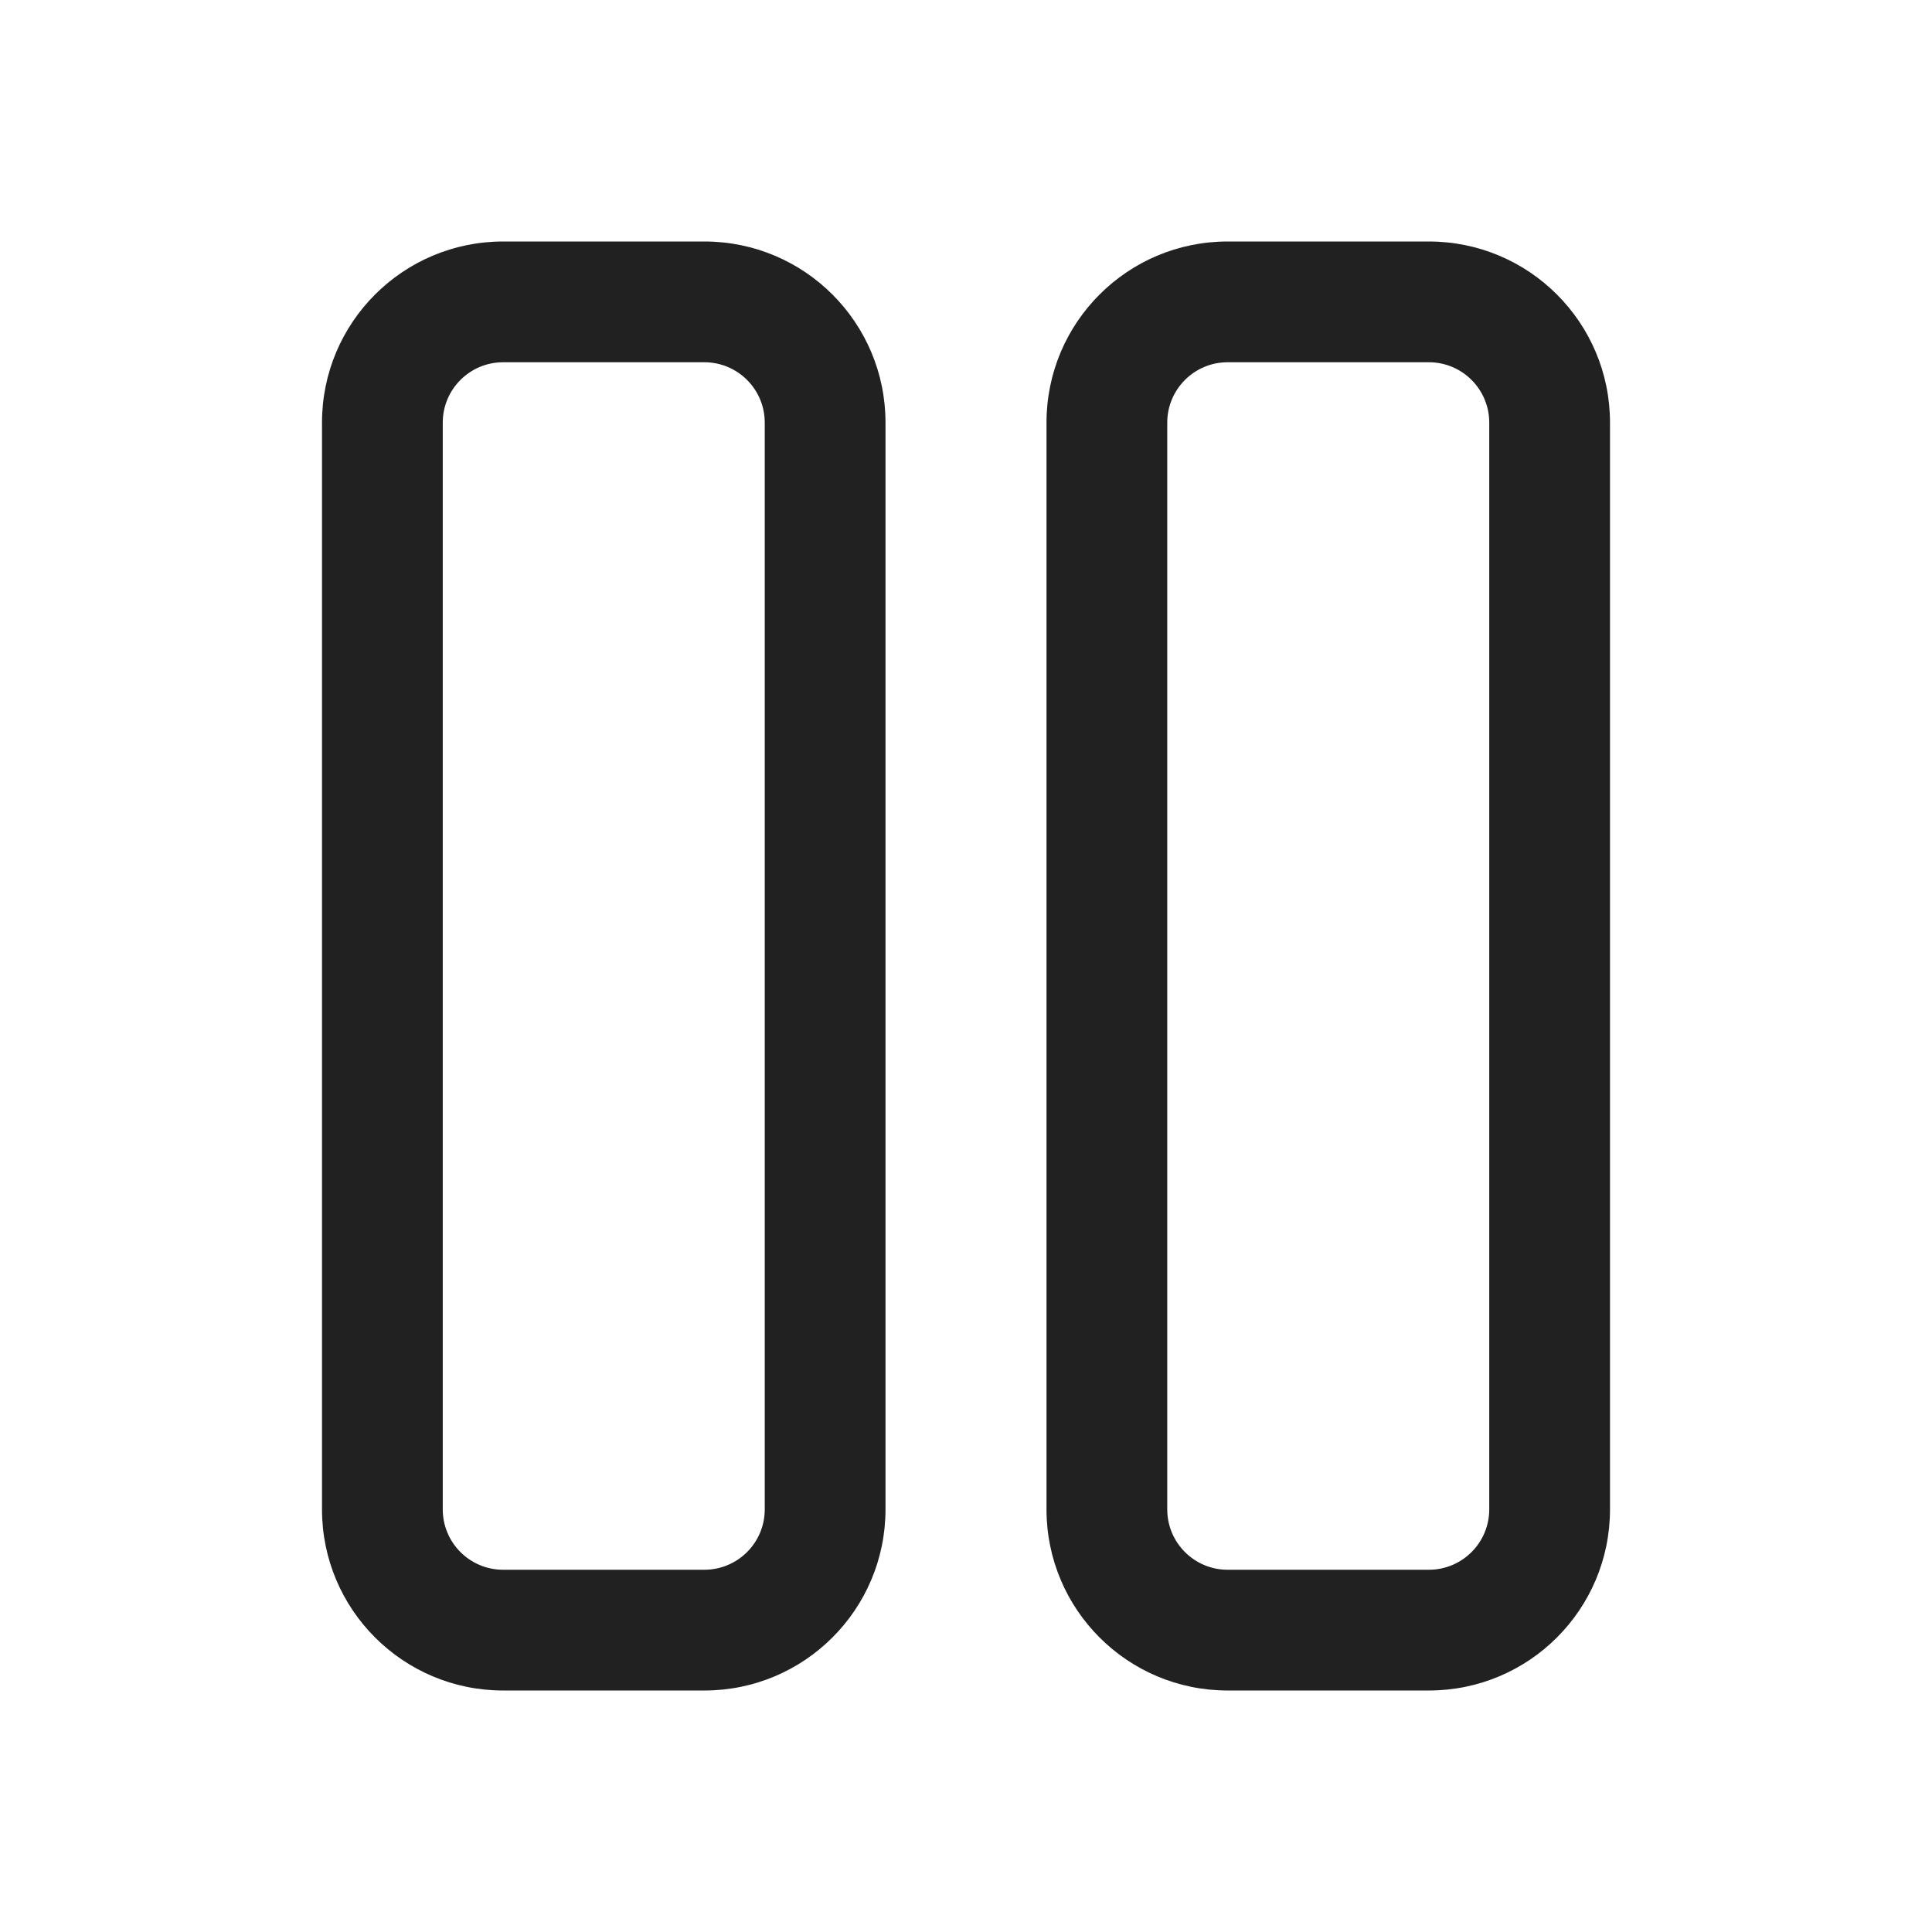
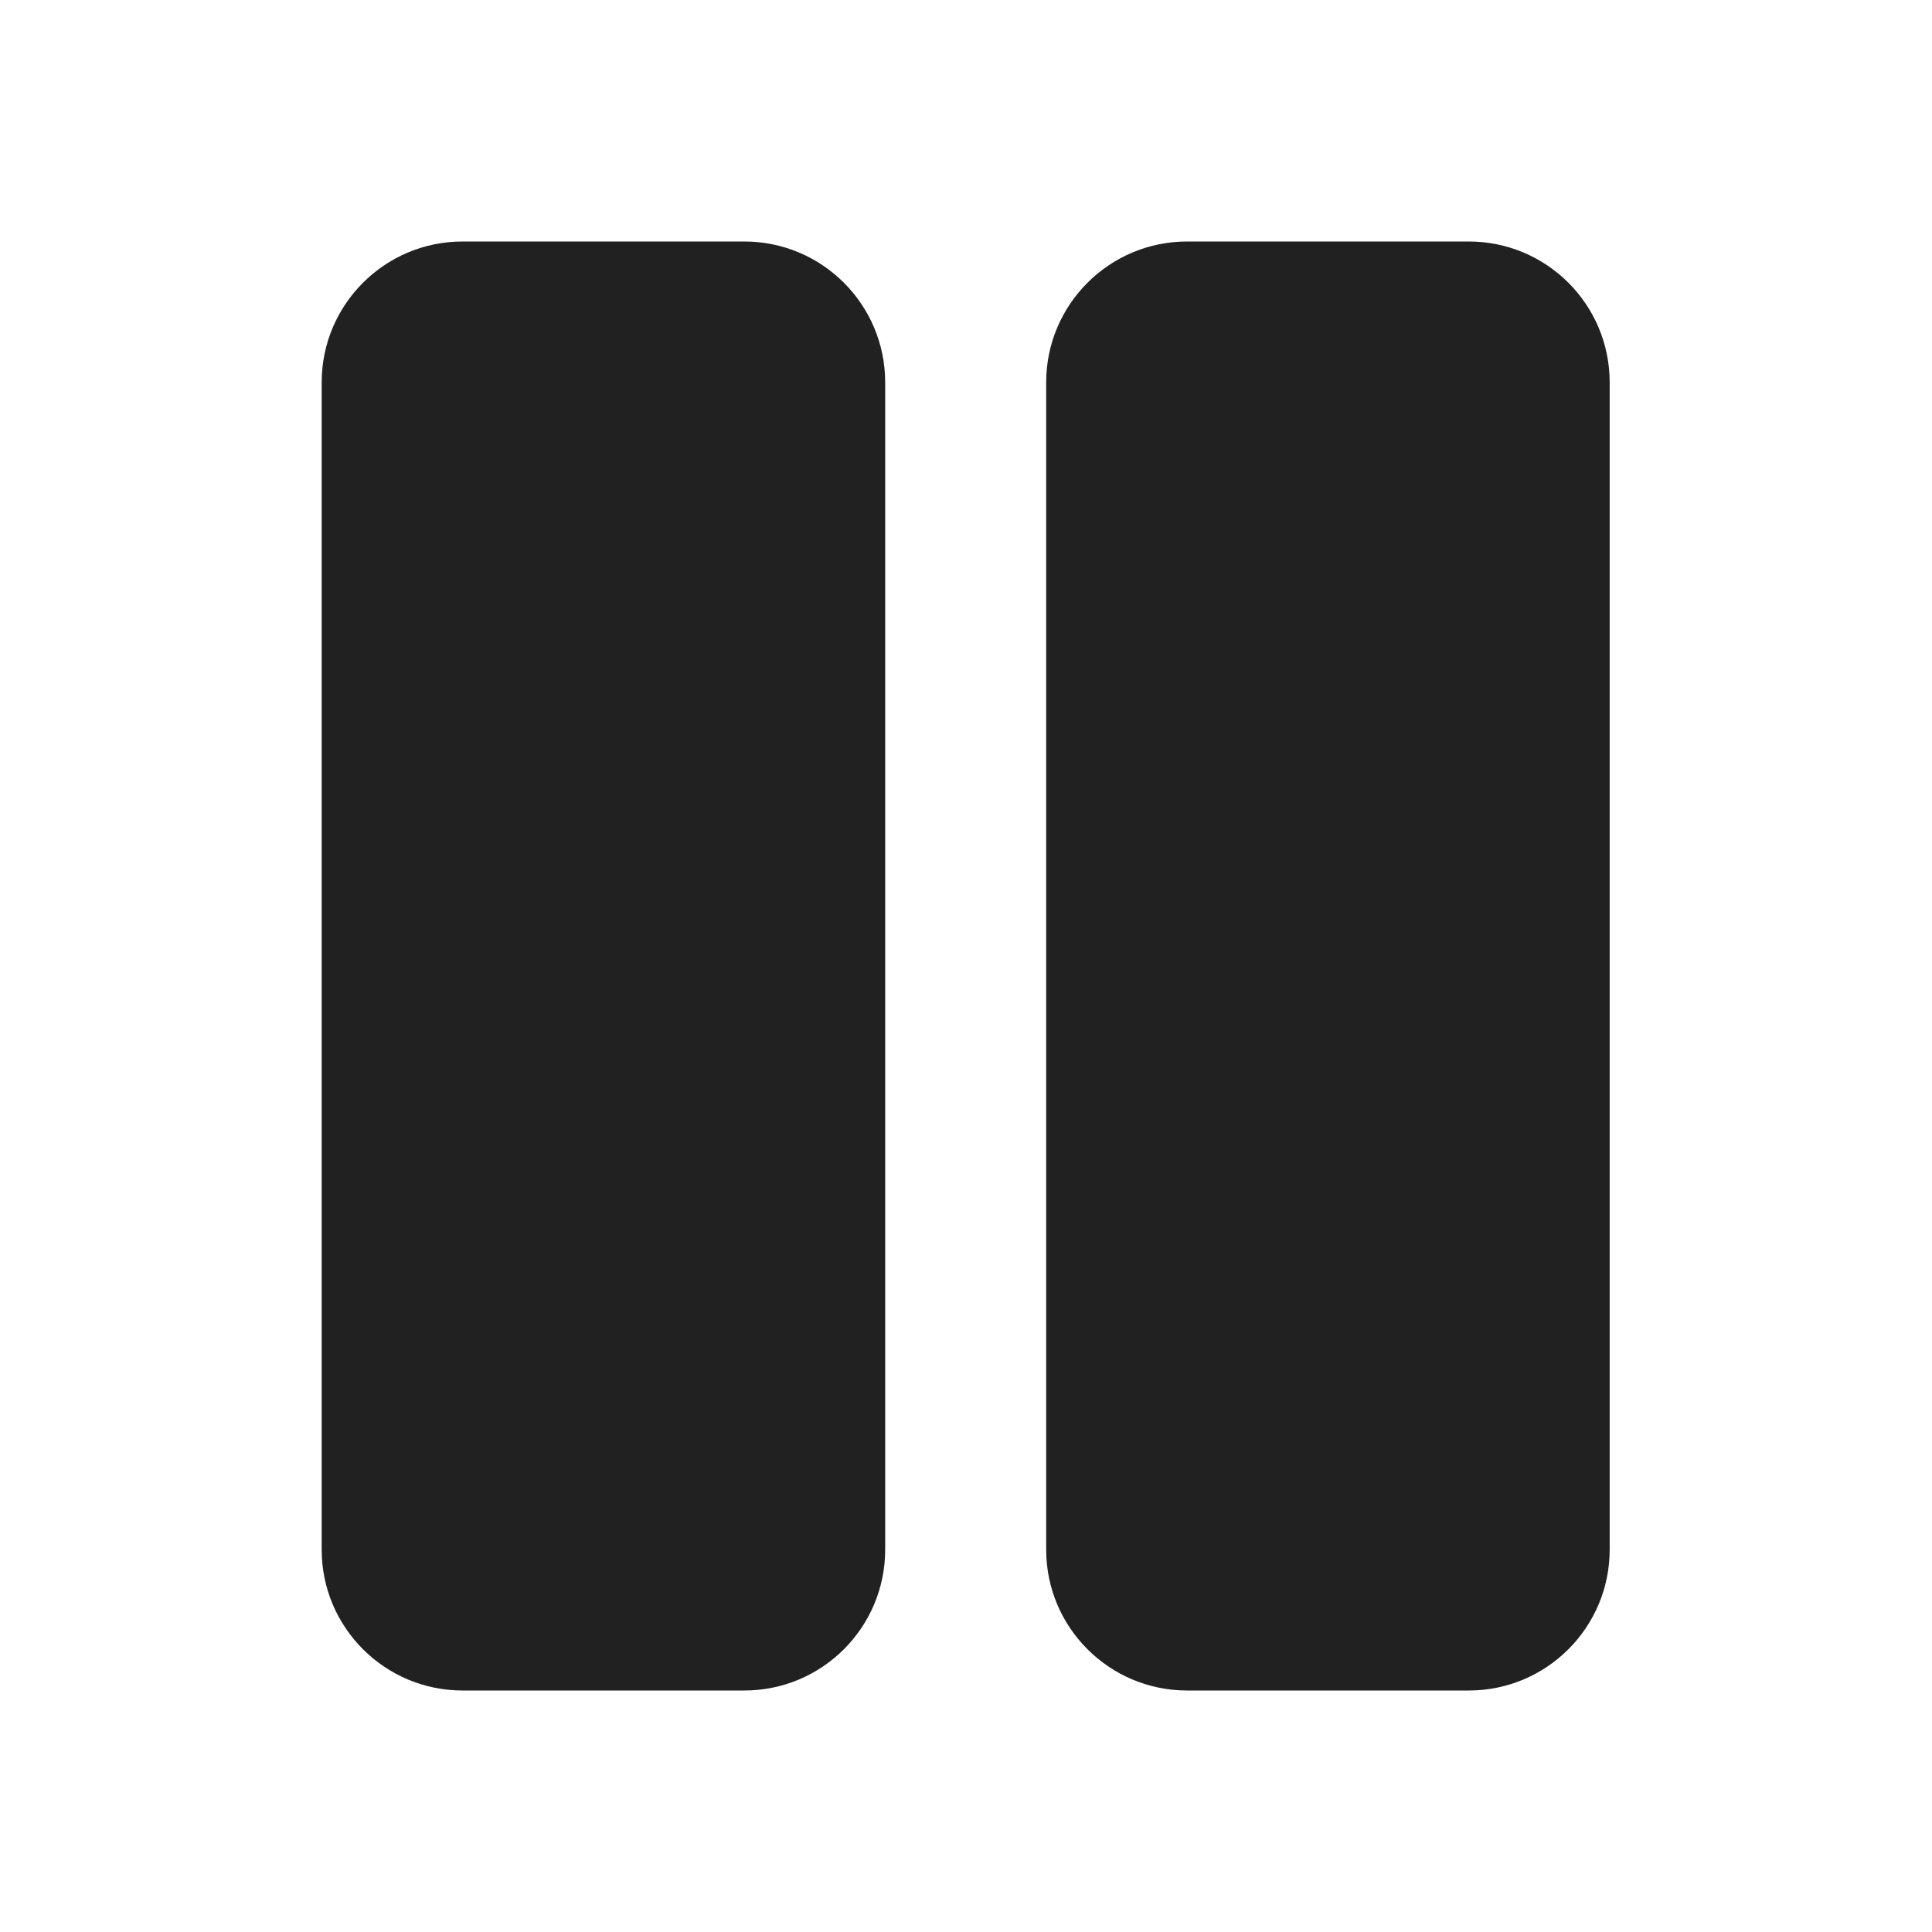
<svg xmlns="http://www.w3.org/2000/svg" width="24" height="24" viewBox="0 0 24 24" fill="none">
-   <path d="M6.25 3C5.007 3 4 4.007 4 5.25V18.75C4 19.993 5.007 21 6.25 21H8.75C9.993 21 11 19.993 11 18.75V5.25C11 4.007 9.993 3 8.75 3H6.25ZM5.5 5.25C5.5 4.836 5.836 4.5 6.25 4.5H8.75C9.164 4.5 9.5 4.836 9.5 5.25V18.75C9.5 19.164 9.164 19.5 8.75 19.5H6.25C5.836 19.5 5.5 19.164 5.5 18.75V5.25ZM15.25 3C14.007 3 13 4.007 13 5.25V18.75C13 19.993 14.007 21 15.25 21H17.75C18.993 21 20 19.993 20 18.75V5.25C20 4.007 18.993 3 17.75 3H15.25ZM14.5 5.25C14.5 4.836 14.836 4.5 15.25 4.5H17.75C18.164 4.5 18.5 4.836 18.5 5.25V18.75C18.5 19.164 18.164 19.5 17.75 19.5H15.25C14.836 19.5 14.5 19.164 14.5 18.75V5.25Z" fill="#212121" />
+   <path d="M5.746 3C4.78 3 3.996 3.784 3.996 4.75V19.25C3.996 20.216 4.78 21 5.746 21H9.246C10.213 21 10.996 20.216 10.996 19.25V4.75C10.996 3.784 10.213 3 9.246 3H5.746ZM14.746 3C13.78 3 12.996 3.784 12.996 4.75V19.25C12.996 20.216 13.78 21 14.746 21H18.246C19.213 21 19.996 20.216 19.996 19.25V4.75C19.996 3.784 19.213 3 18.246 3H14.746Z" fill="#212121" />
</svg>
